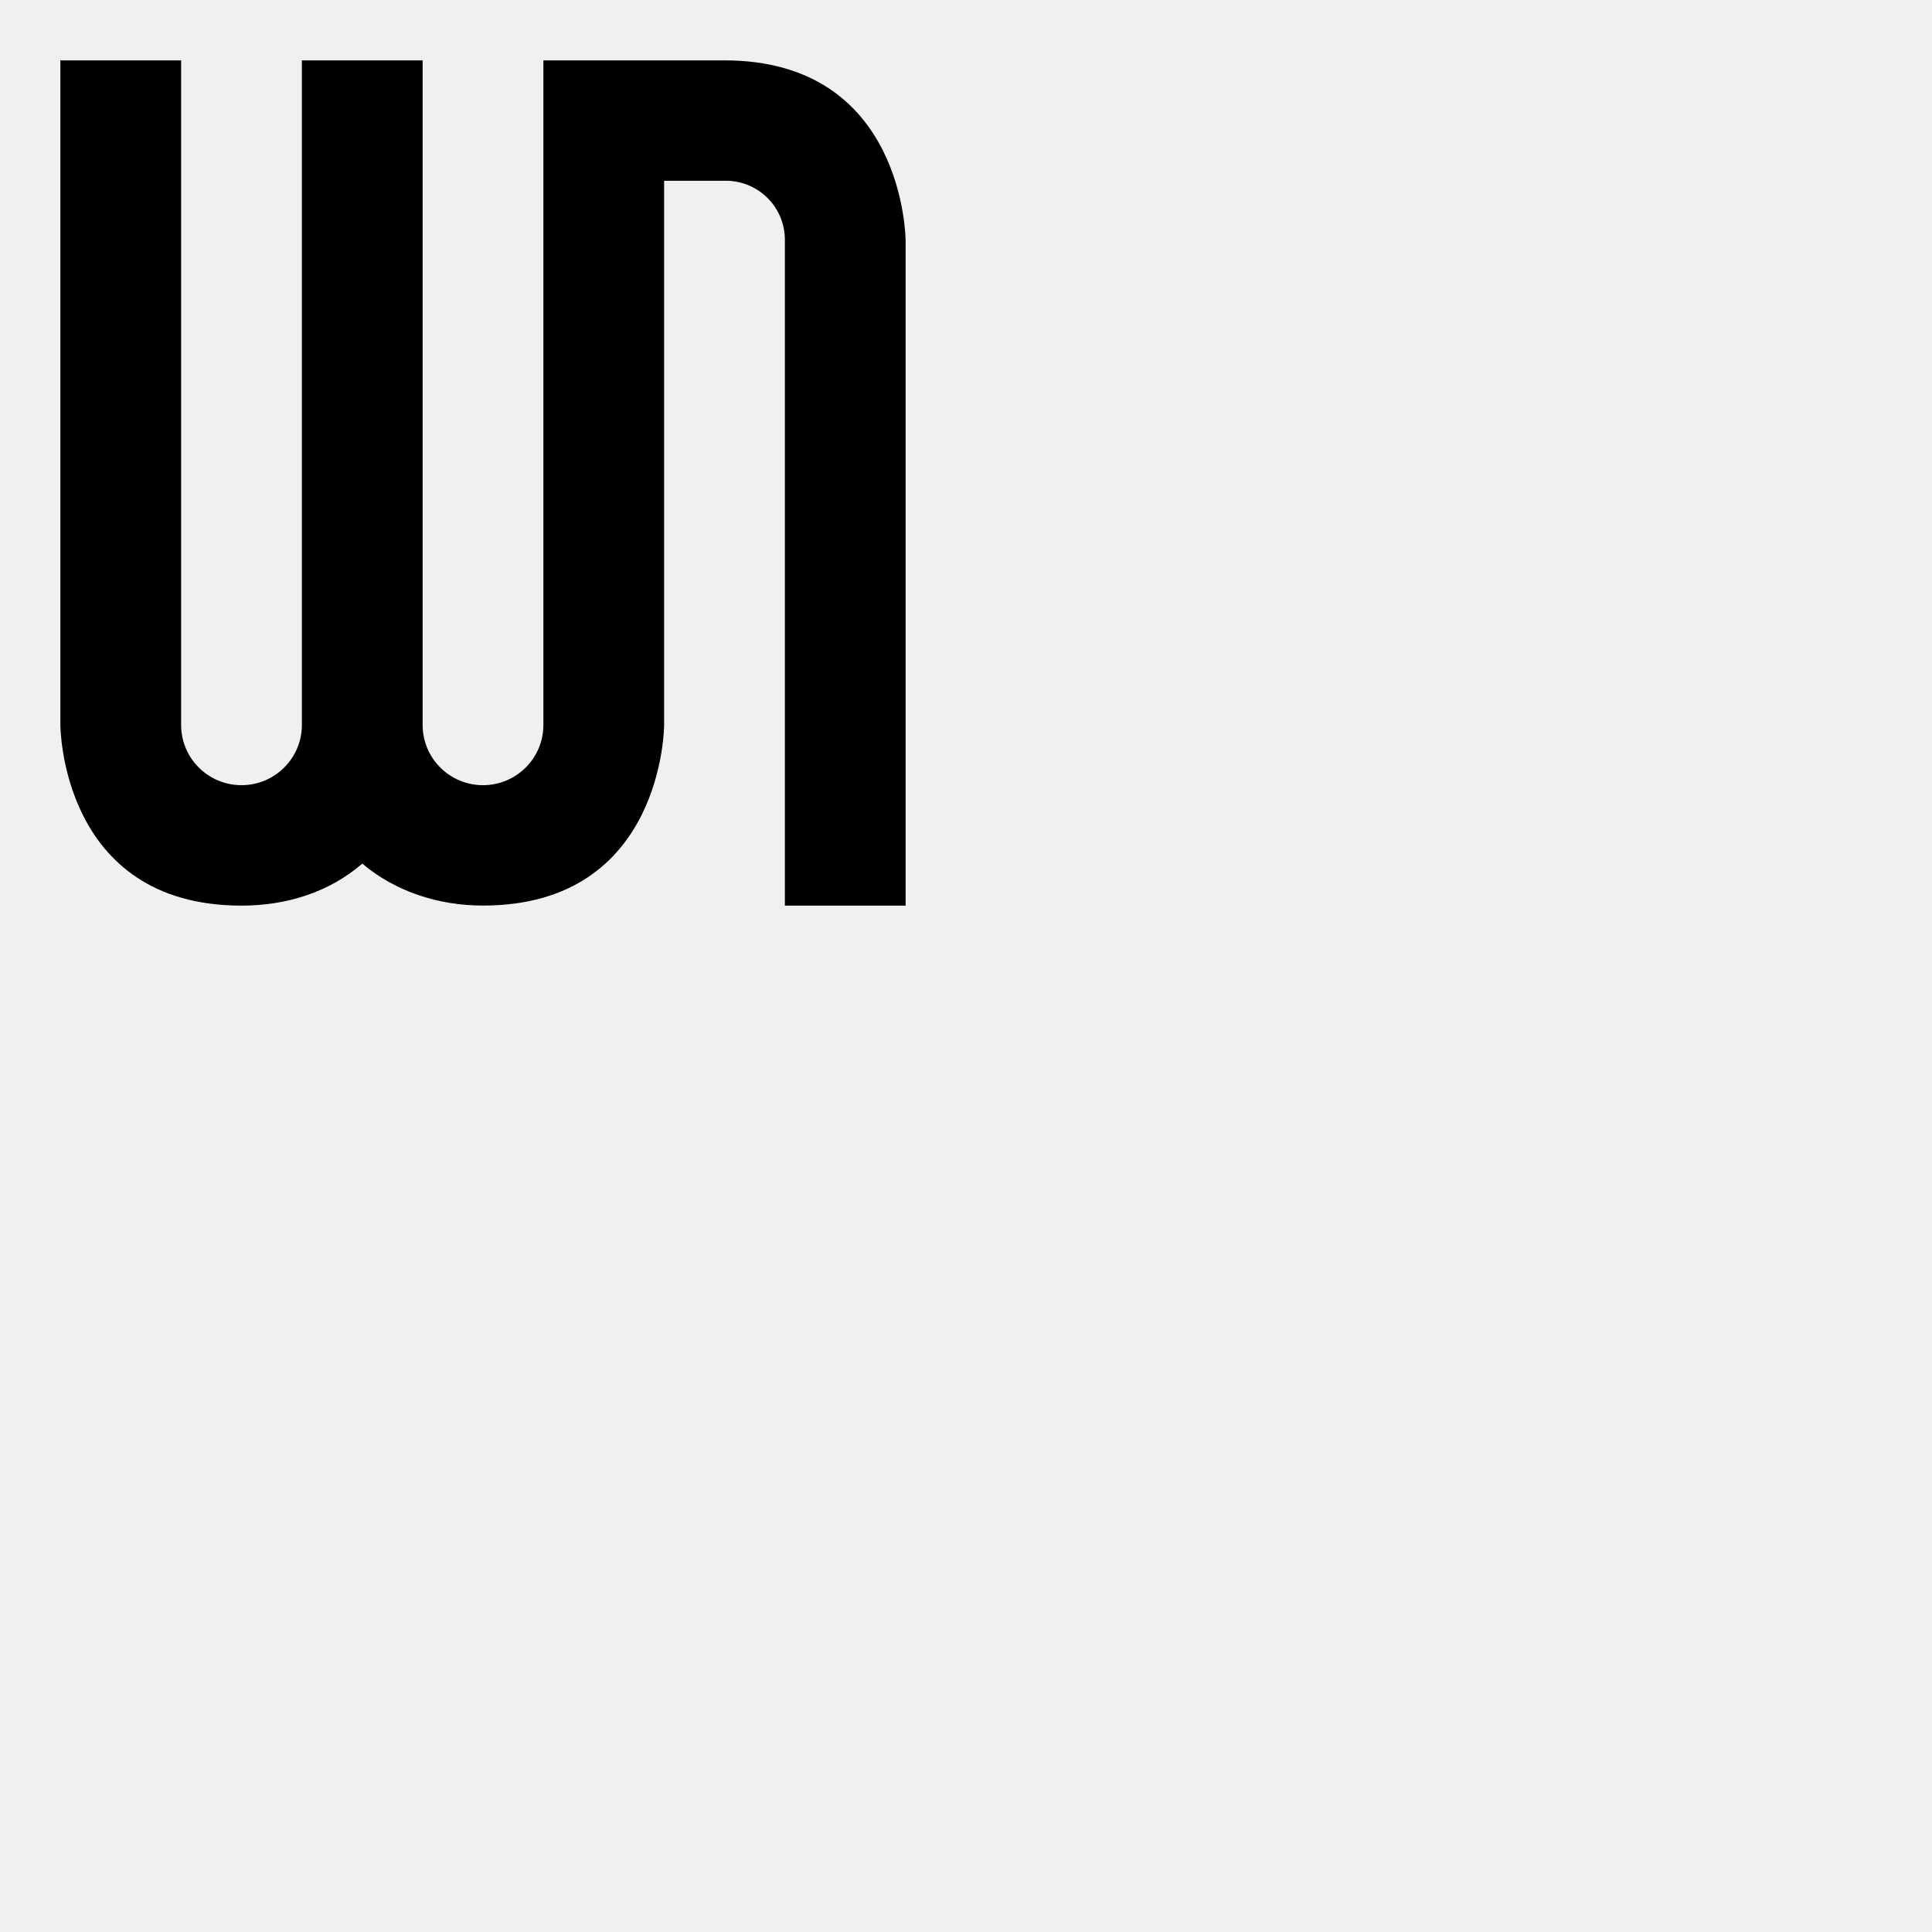
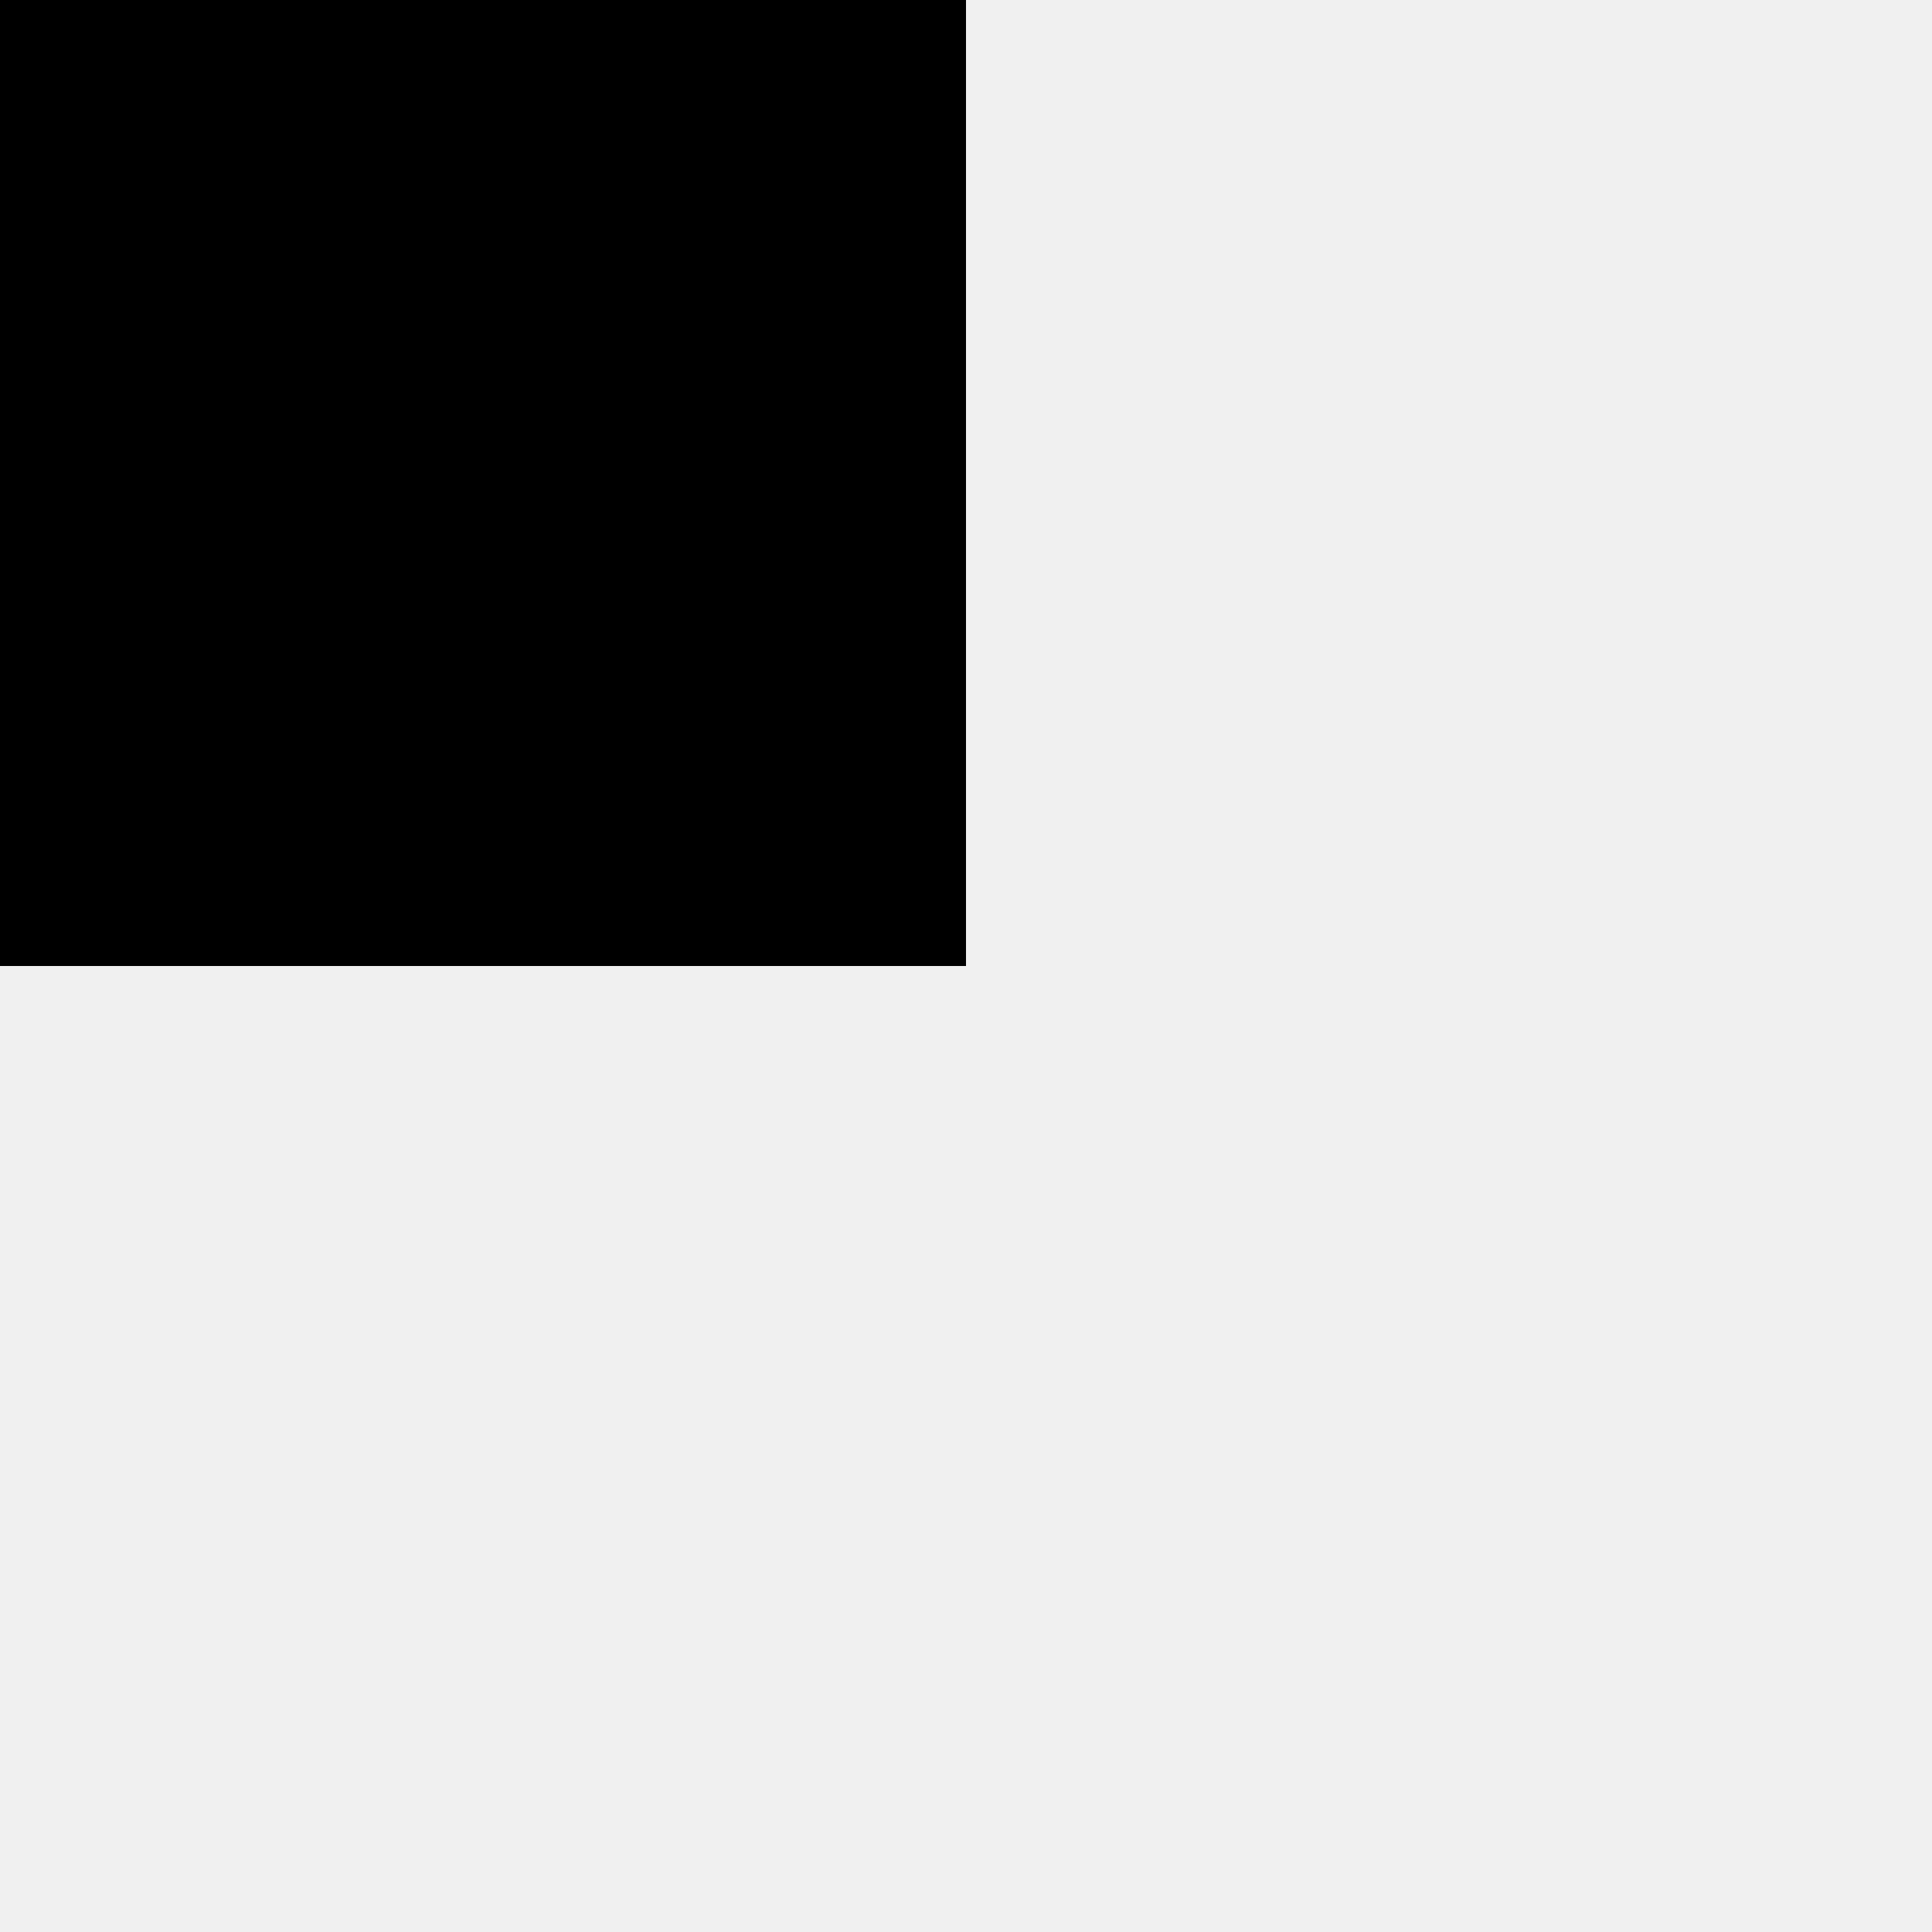
<svg xmlns="http://www.w3.org/2000/svg" width="32" height="32" viewbox="0 0 16 16">
+   <style>path {fill: black;} @media (prefers-color-scheme: dark) {path {fill: white;}}</style>
  <g fill="none" fill-rule="evenodd">
    <path d="M0 0h16v16H0z" />
-     <path fill="#000" fill-rule="nonzero" d="M15 3.991S15 1 12 1H9v11.008c0 .55-.448.997-1 .997s-1-.446-1-.997V1H5v11.008c0 .55-.448.997-1 .997s-1-.446-1-.997V1H1v11.008S1 15 4 15c.733 0 1.448-.216 2-.696.557.469 1.27.695 2 .695 3 0 3-2.991 3-2.991V2.994h1.04a.978.978 0 0 1 .96.997V15h2V3.991Z" />
+     <path fill-rule="nonzero" d="M15 3.991S15 1 12 1H9v11.008c0 .55-.448.997-1 .997s-1-.446-1-.997V1H5v11.008c0 .55-.448.997-1 .997s-1-.446-1-.997V1H1v11.008S1 15 4 15c.733 0 1.448-.216 2-.696.557.469 1.27.695 2 .695 3 0 3-2.991 3-2.991V2.994h1.04a.978.978 0 0 1 .96.997V15h2V3.991Z" />
  </g>
</svg>
